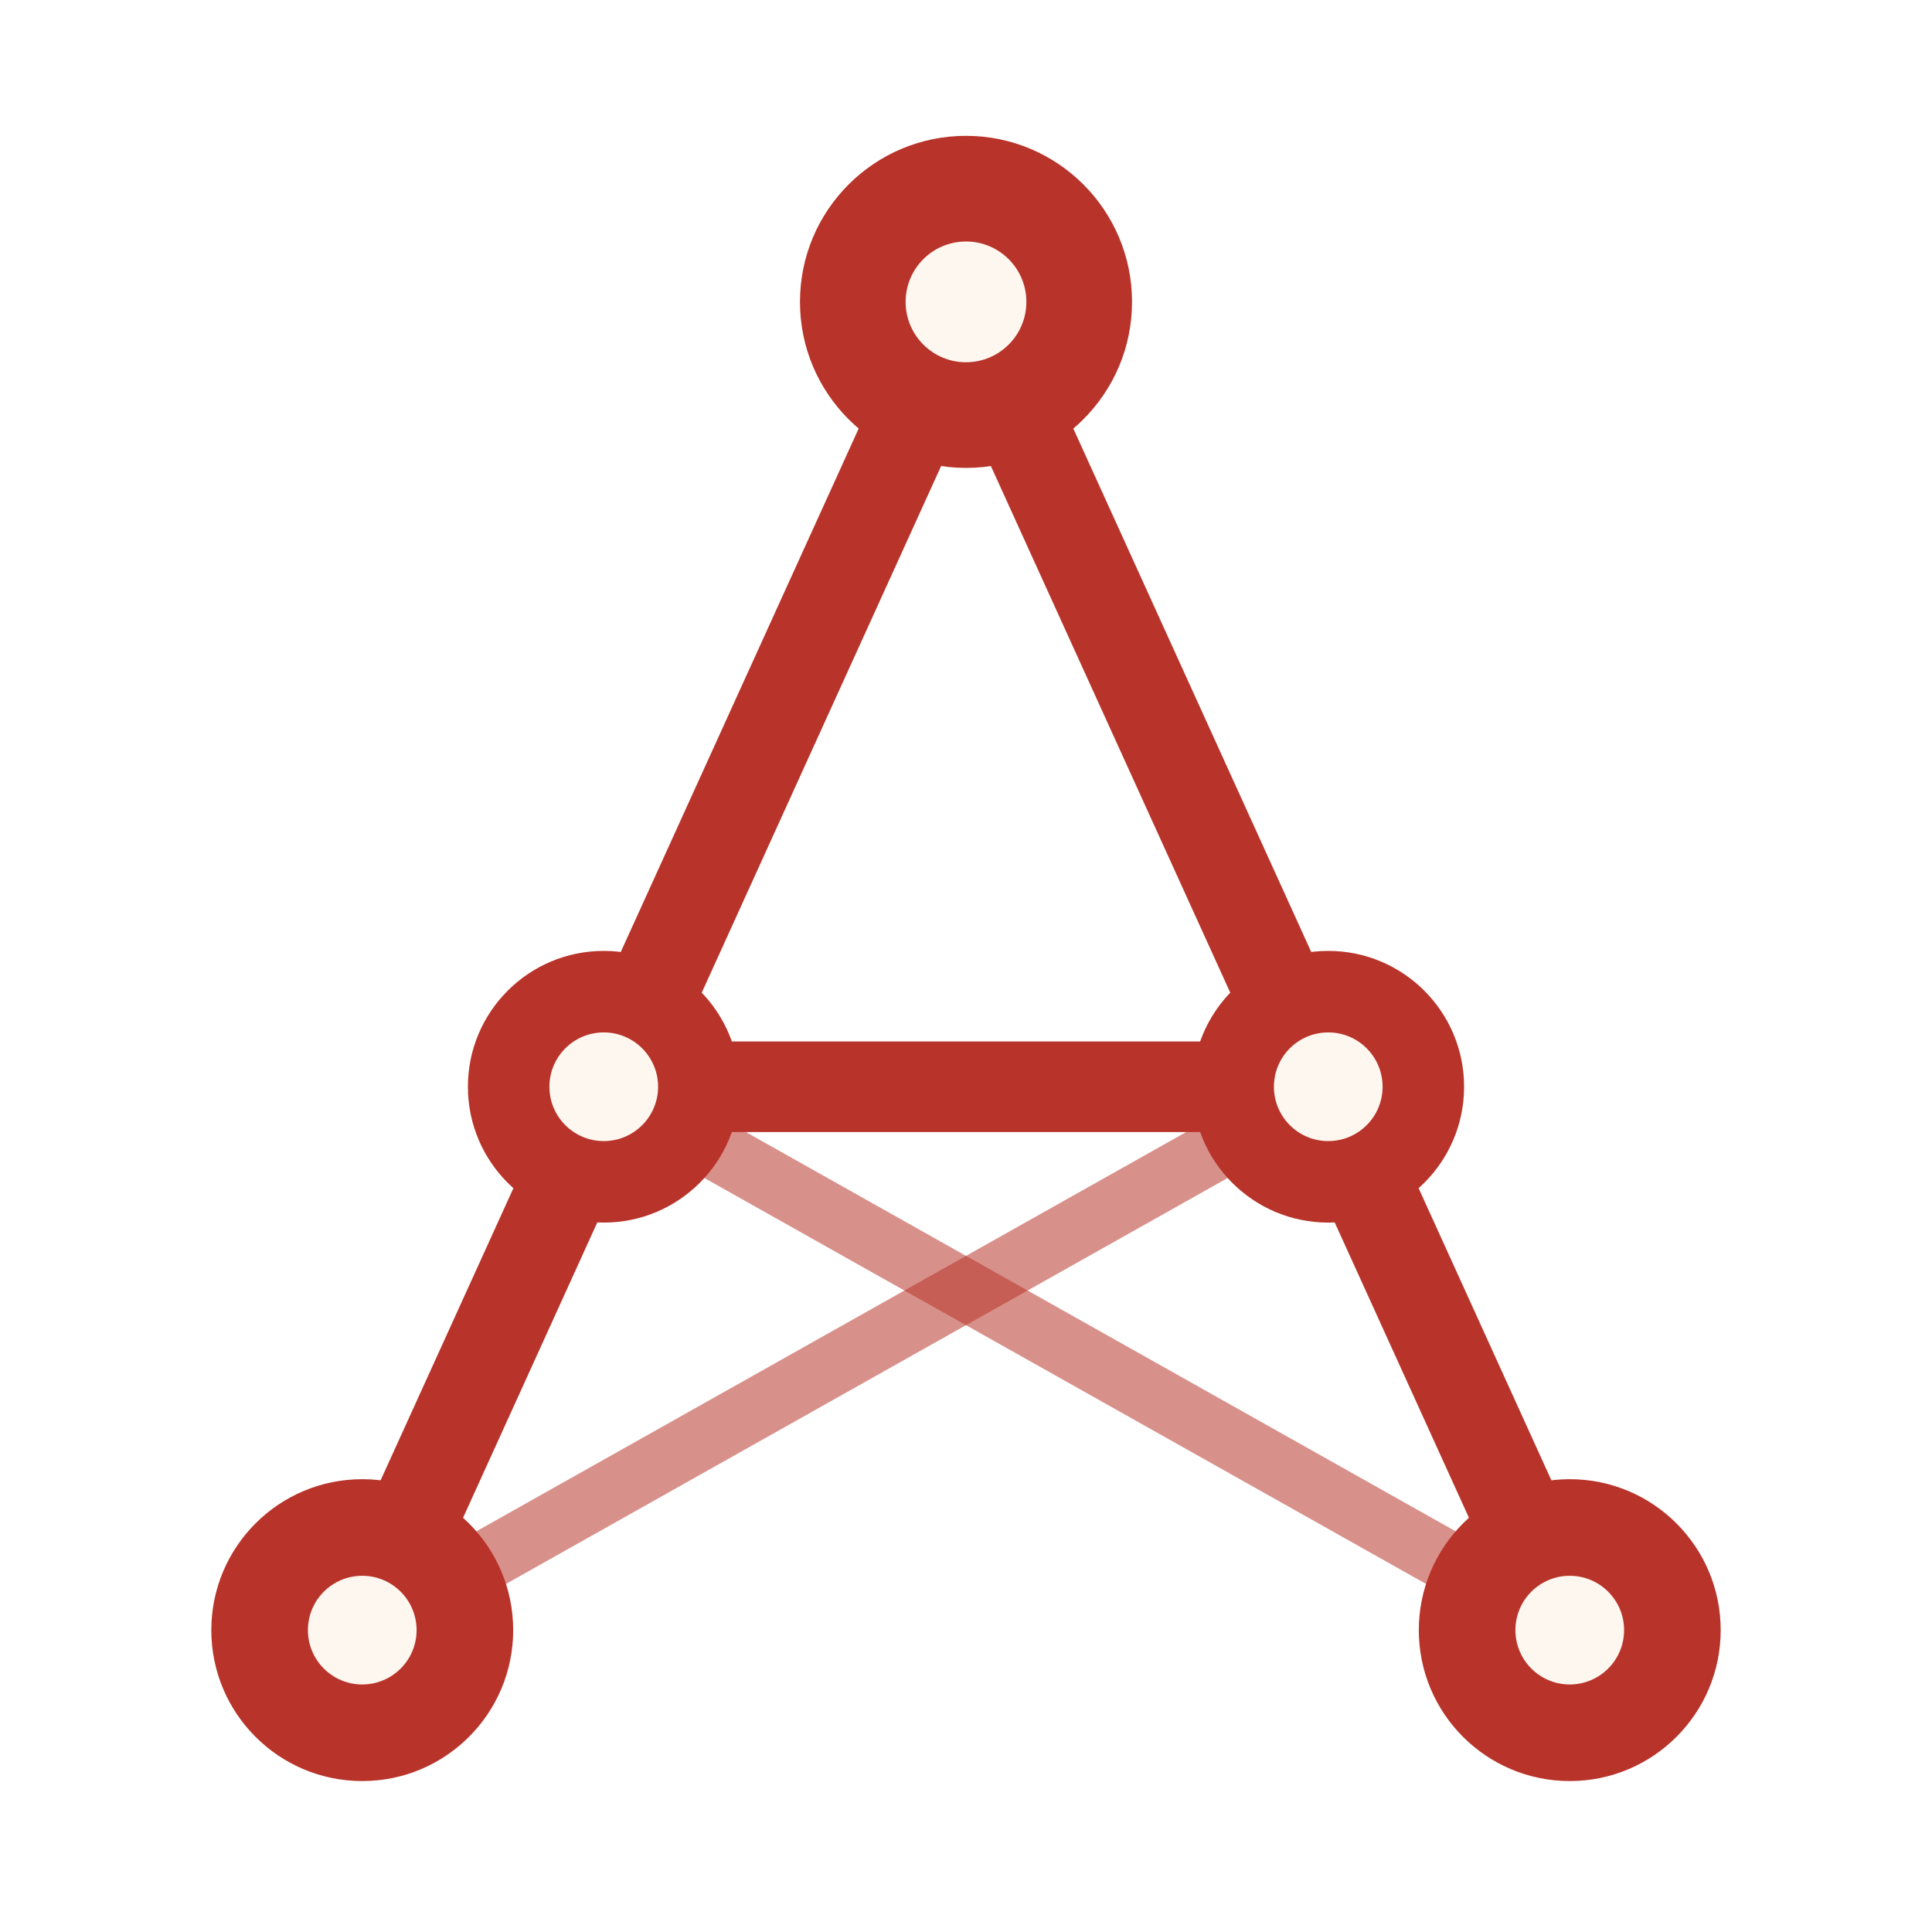
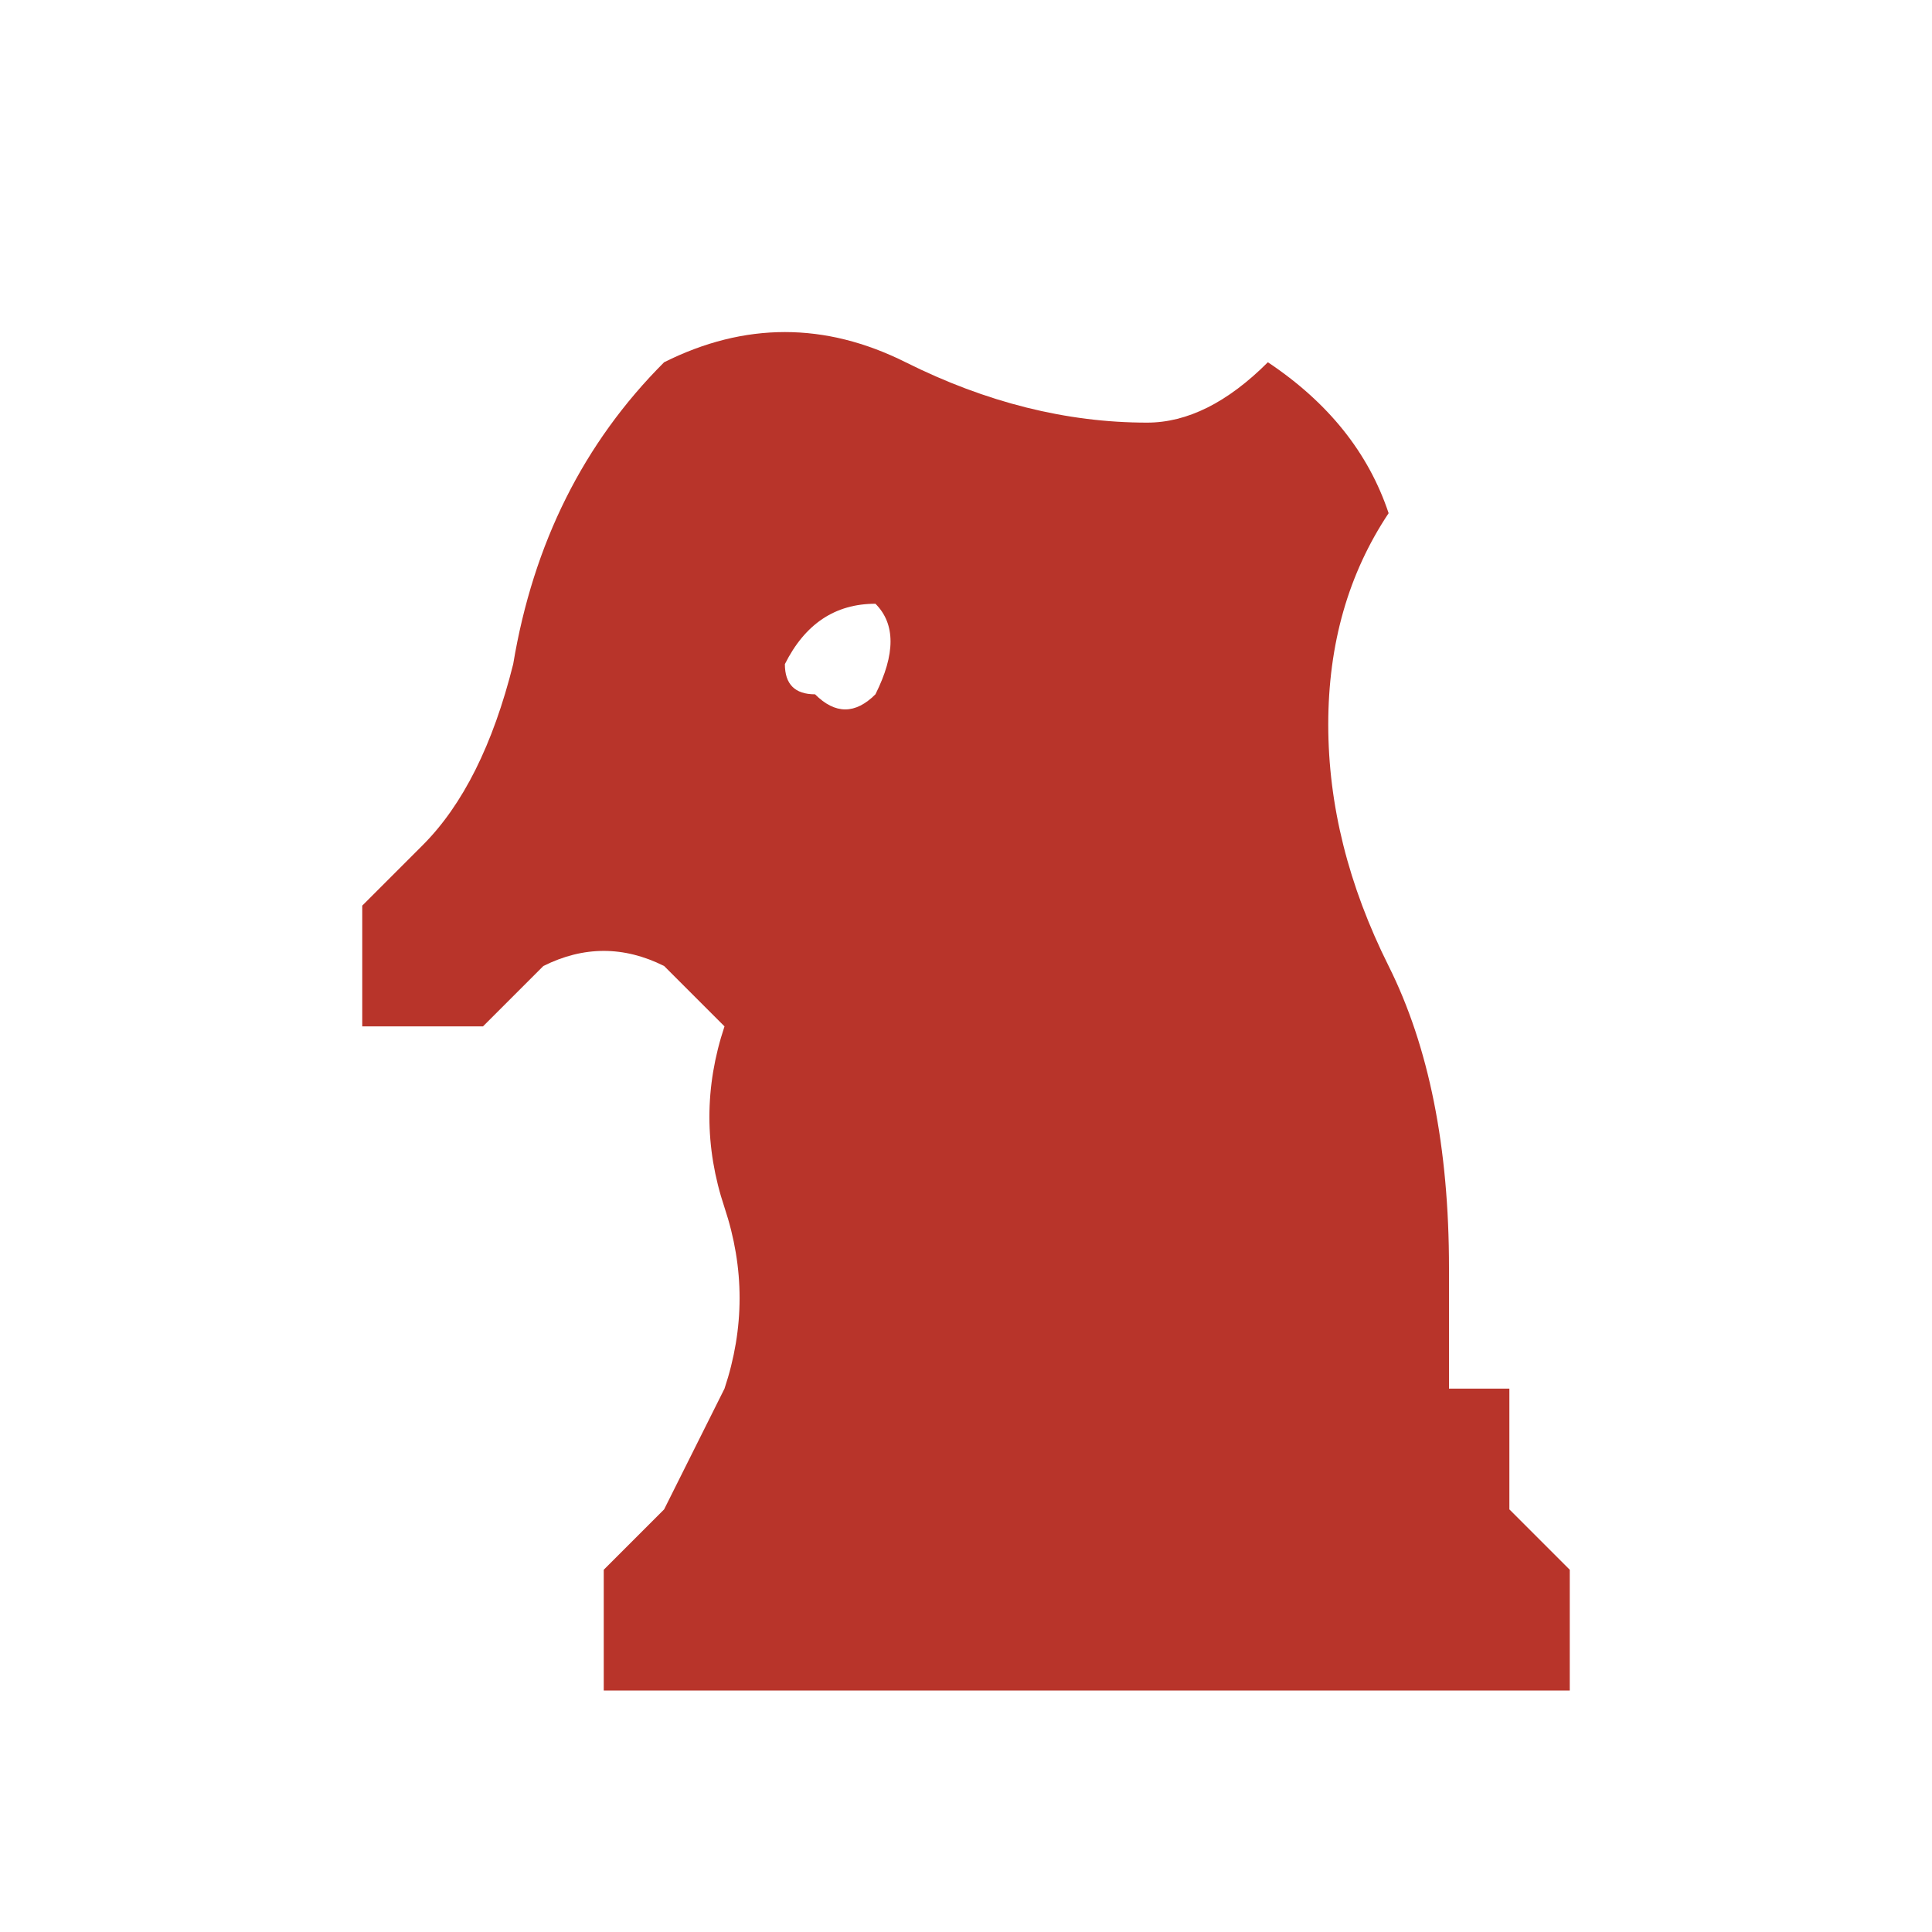
<svg xmlns="http://www.w3.org/2000/svg" viewBox="0 0 64 64" width="64" height="64">
-   <style>
-     .edge { stroke: #B8342A; stroke-width: 3; fill: none; stroke-linecap: round; }
-     .edge-thin { stroke: #B8342A; stroke-width: 2; fill: none; stroke-linecap: round; opacity: 0.55; }
-     .node { fill: #B8342A; }
-     .node-core { fill: #FDF7F0; }
-   </style>
-   <line class="edge" x1="32" y1="10" x2="12" y2="54" />
-   <line class="edge" x1="32" y1="10" x2="52" y2="54" />
-   <line class="edge" x1="20" y1="36" x2="44" y2="36" />
-   <line class="edge-thin" x1="12" y1="54" x2="44" y2="36" />
-   <line class="edge-thin" x1="52" y1="54" x2="20" y2="36" />
-   <circle class="node" cx="32" cy="10" r="5.5" />
-   <circle class="node-core" cx="32" cy="10" r="2" />
-   <circle class="node" cx="20" cy="36" r="4.5" />
-   <circle class="node-core" cx="20" cy="36" r="1.8" />
-   <circle class="node" cx="44" cy="36" r="4.5" />
-   <circle class="node-core" cx="44" cy="36" r="1.8" />
-   <circle class="node" cx="12" cy="54" r="5" />
-   <circle class="node-core" cx="12" cy="54" r="1.8" />
-   <circle class="node" cx="52" cy="54" r="5" />
-   <circle class="node-core" cx="52" cy="54" r="1.8" />
+   <path fill="#B8342A" d="     M 20 56     L 52 56     L 52 52     L 50 50     L 50 46     L 48 46     L 48 42     Q 48 36 46 32     Q 44 28 44 24     Q 44 20 46 17     Q 45 14 42 12     Q 40 14 38 14     Q 34 14 30 12     Q 26 10 22 12     Q 18 16 17 22     Q 16 26 14 28     L 12 30     L 12 34     L 16 34     L 18 32     Q 20 31 22 32     L 24 34     Q 23 37 24 40     Q 25 43 24 46     L 22 50     L 20 52     Z     M 26 22     Q 27 20 29 20     Q 30 21 29 23     Q 28 24 27 23     Q 26 23 26 22     Z   " />
</svg>
